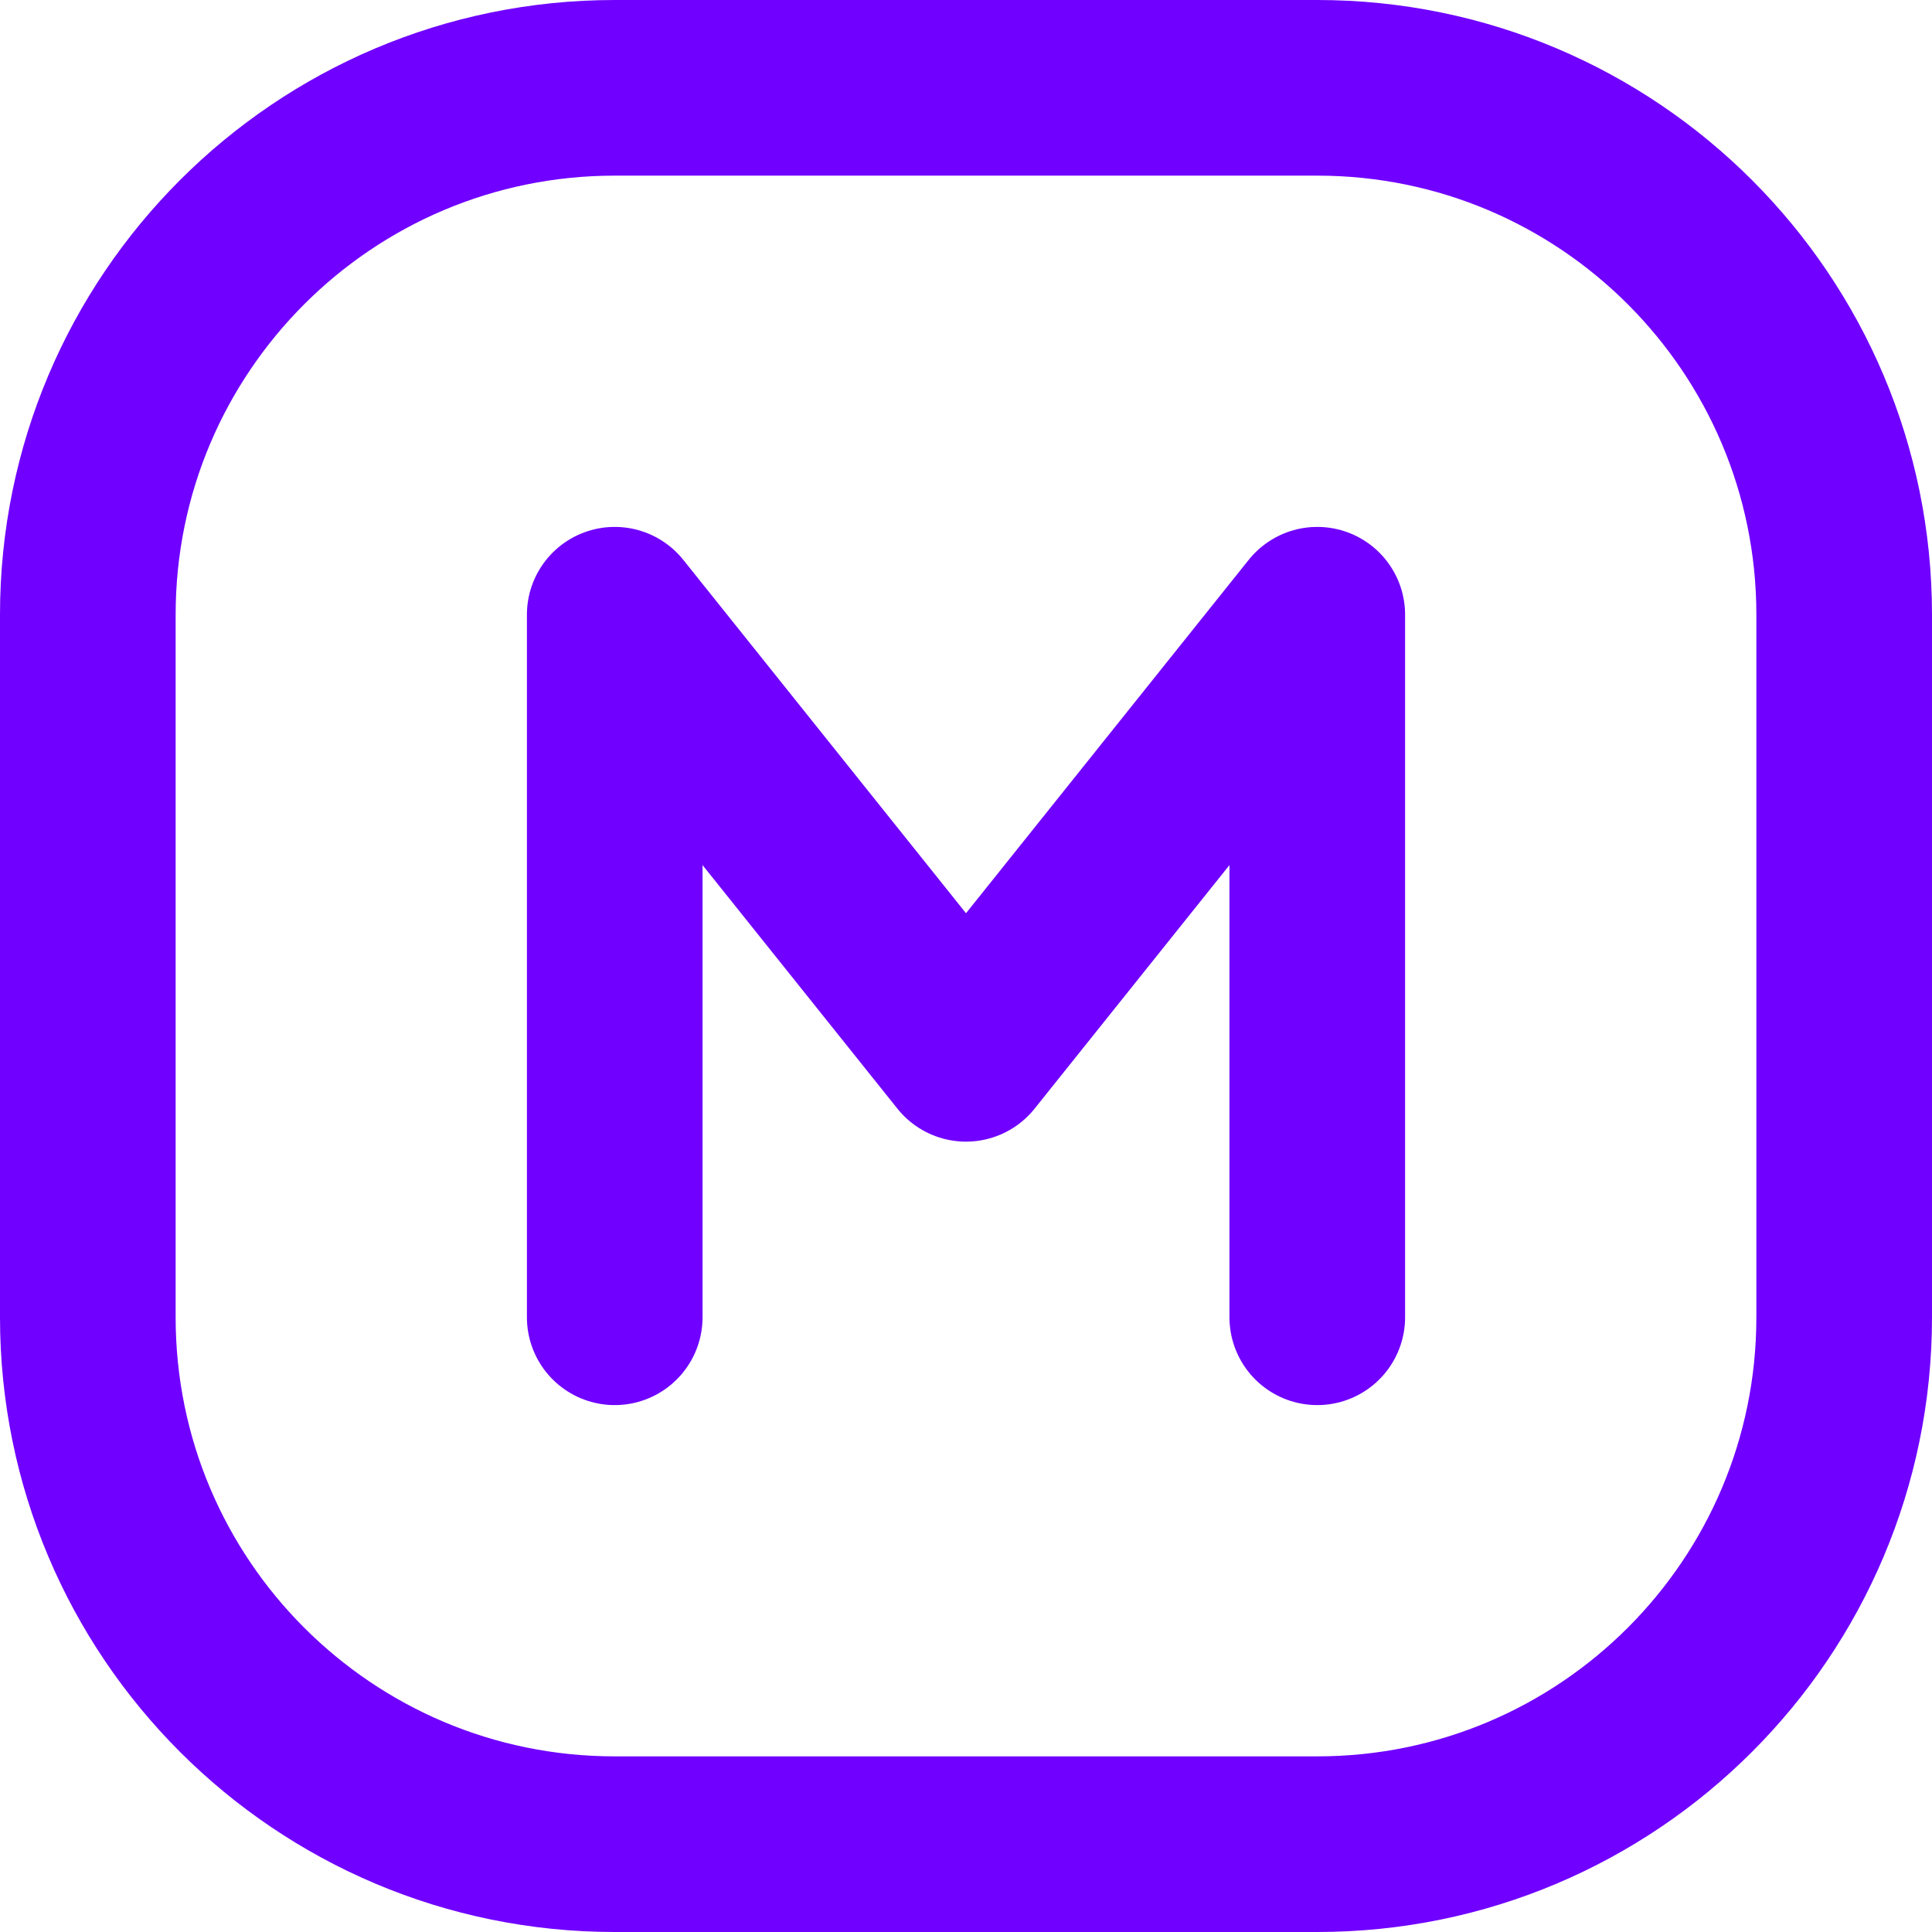
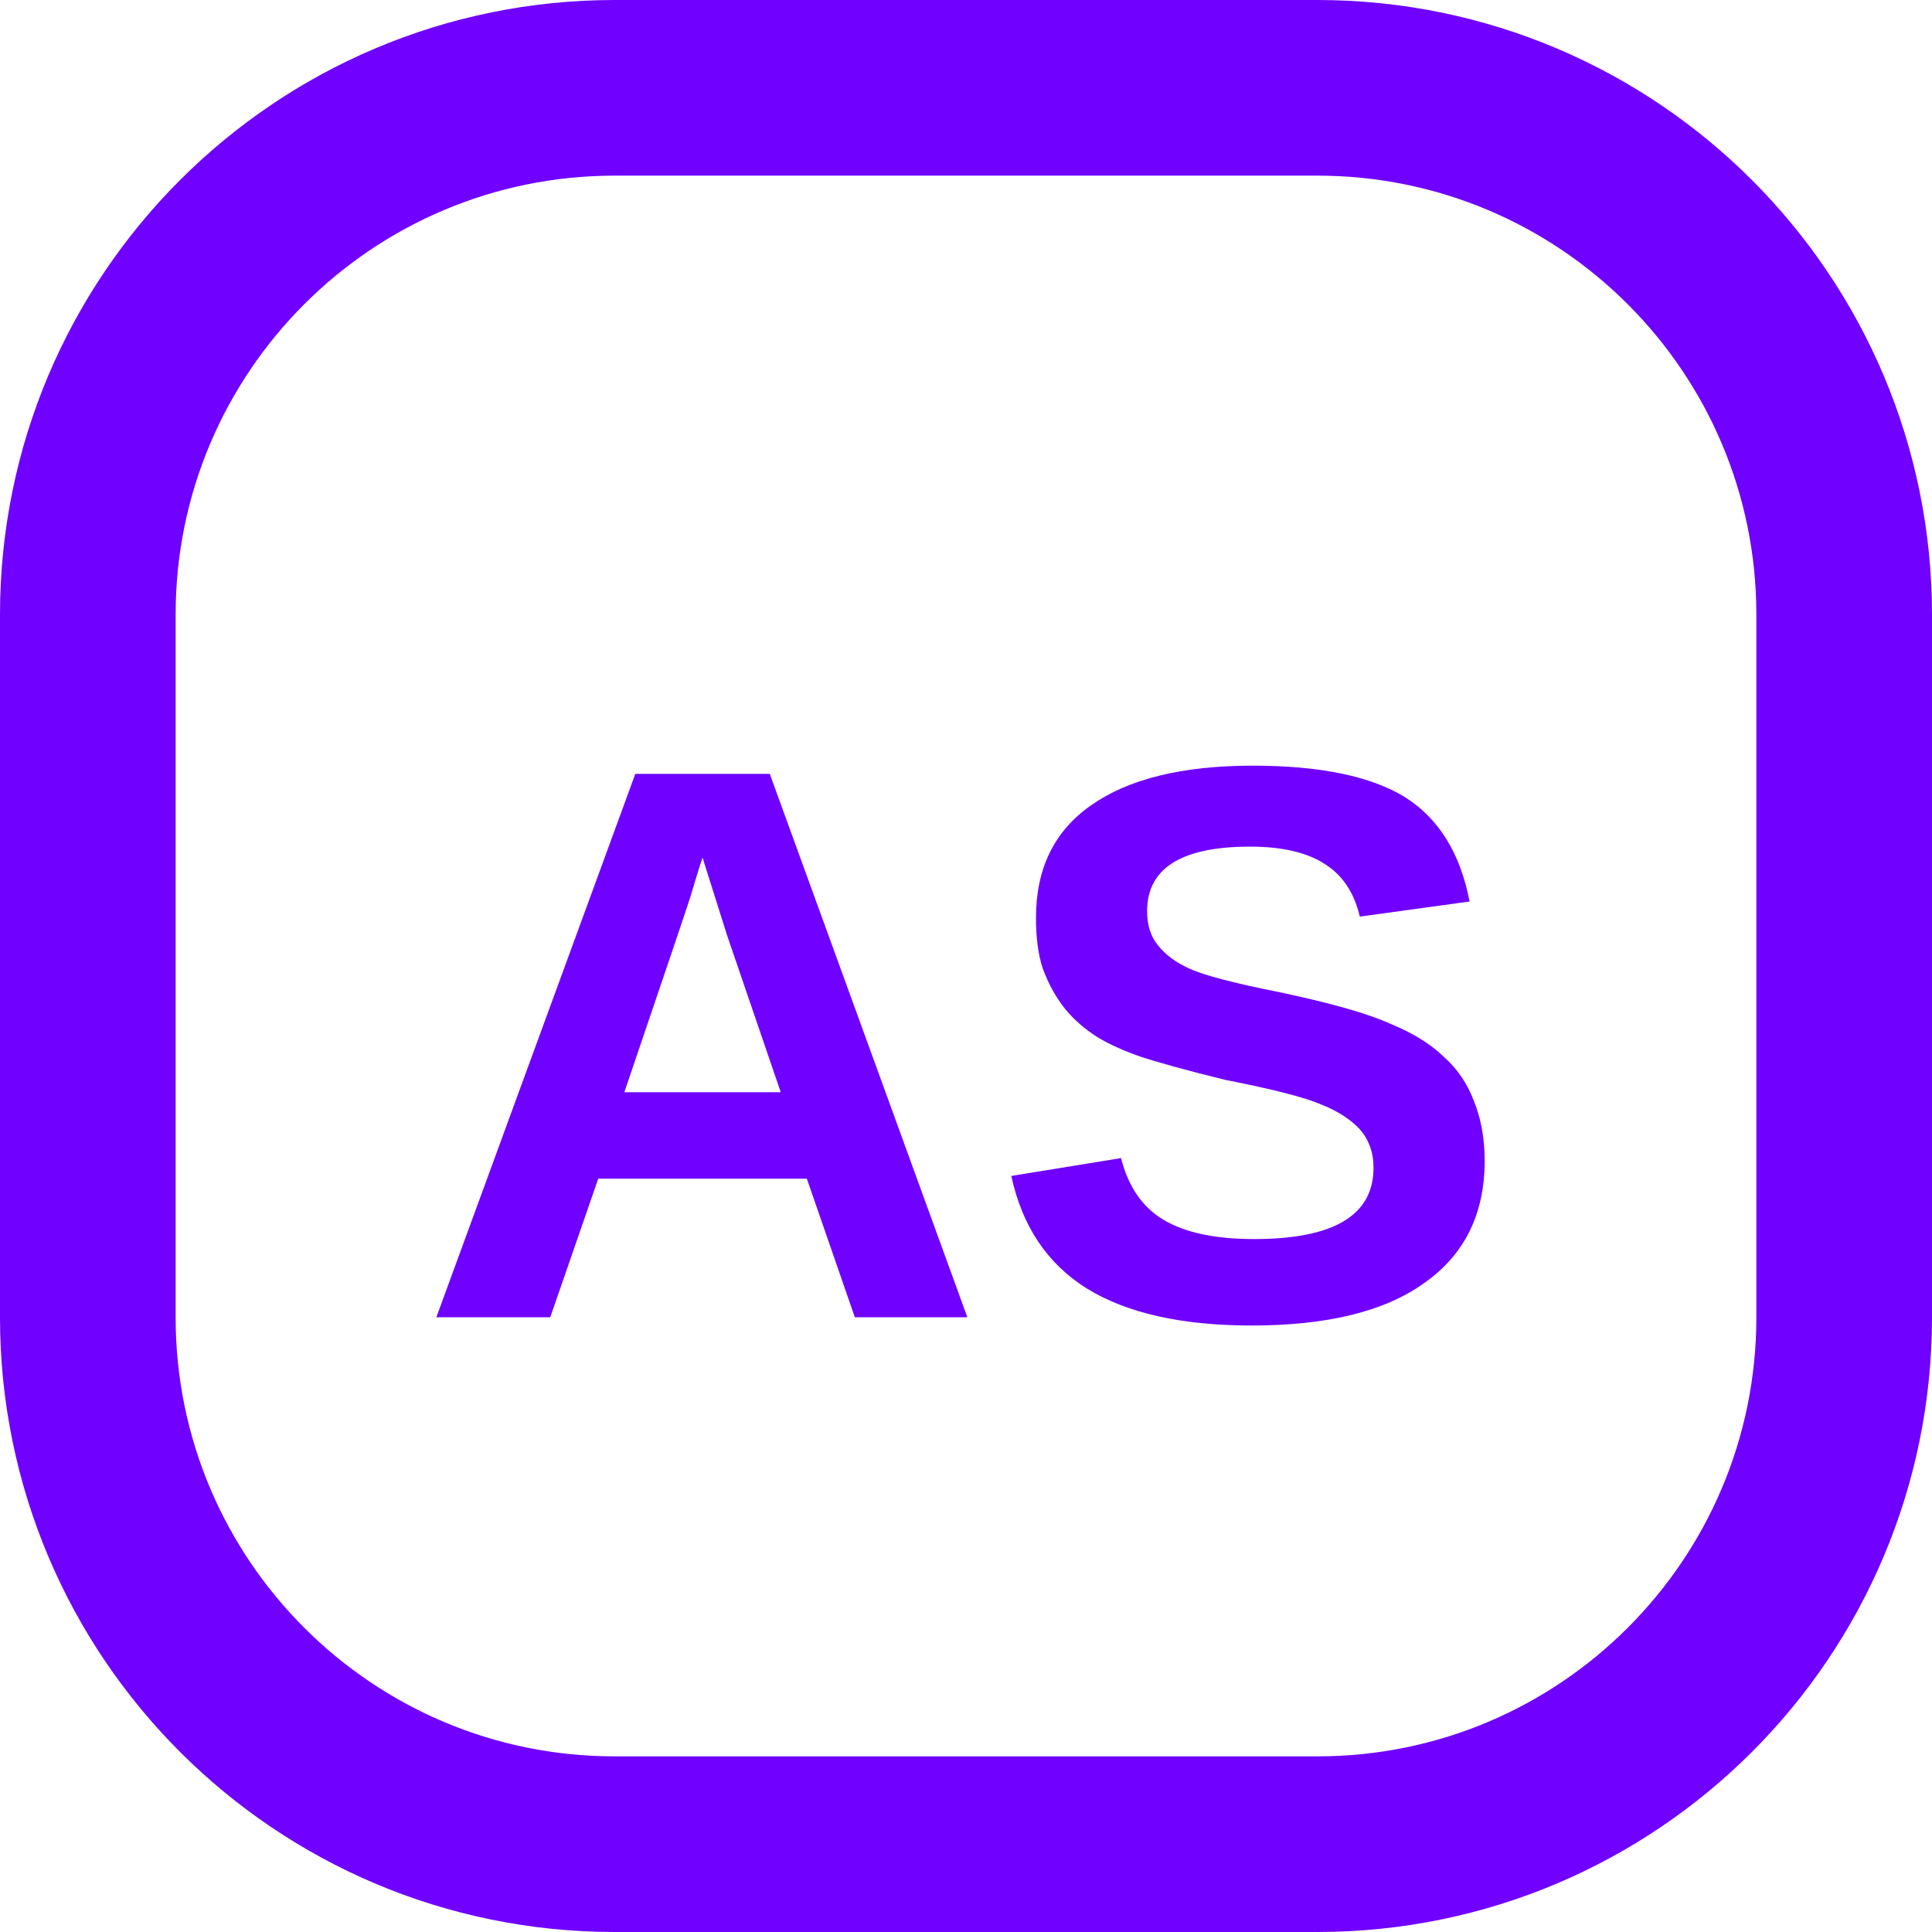
<svg xmlns="http://www.w3.org/2000/svg" width="22" height="22" viewBox="0 0 22 22" fill="none">
  <rect x="1" y="1" width="20" height="20" rx="6" stroke="#7000FF" stroke-width="2" />
-   <path d="M7 15V7l4 5 4-5v8" stroke="#7000FF" stroke-width="2" stroke-linecap="round" stroke-linejoin="round" />
+   <text x="11" y="15" text-anchor="middle" font-family="Arial, sans-serif" font-weight="700" font-size="9" fill="#7000FF">AS</text>
</svg>
